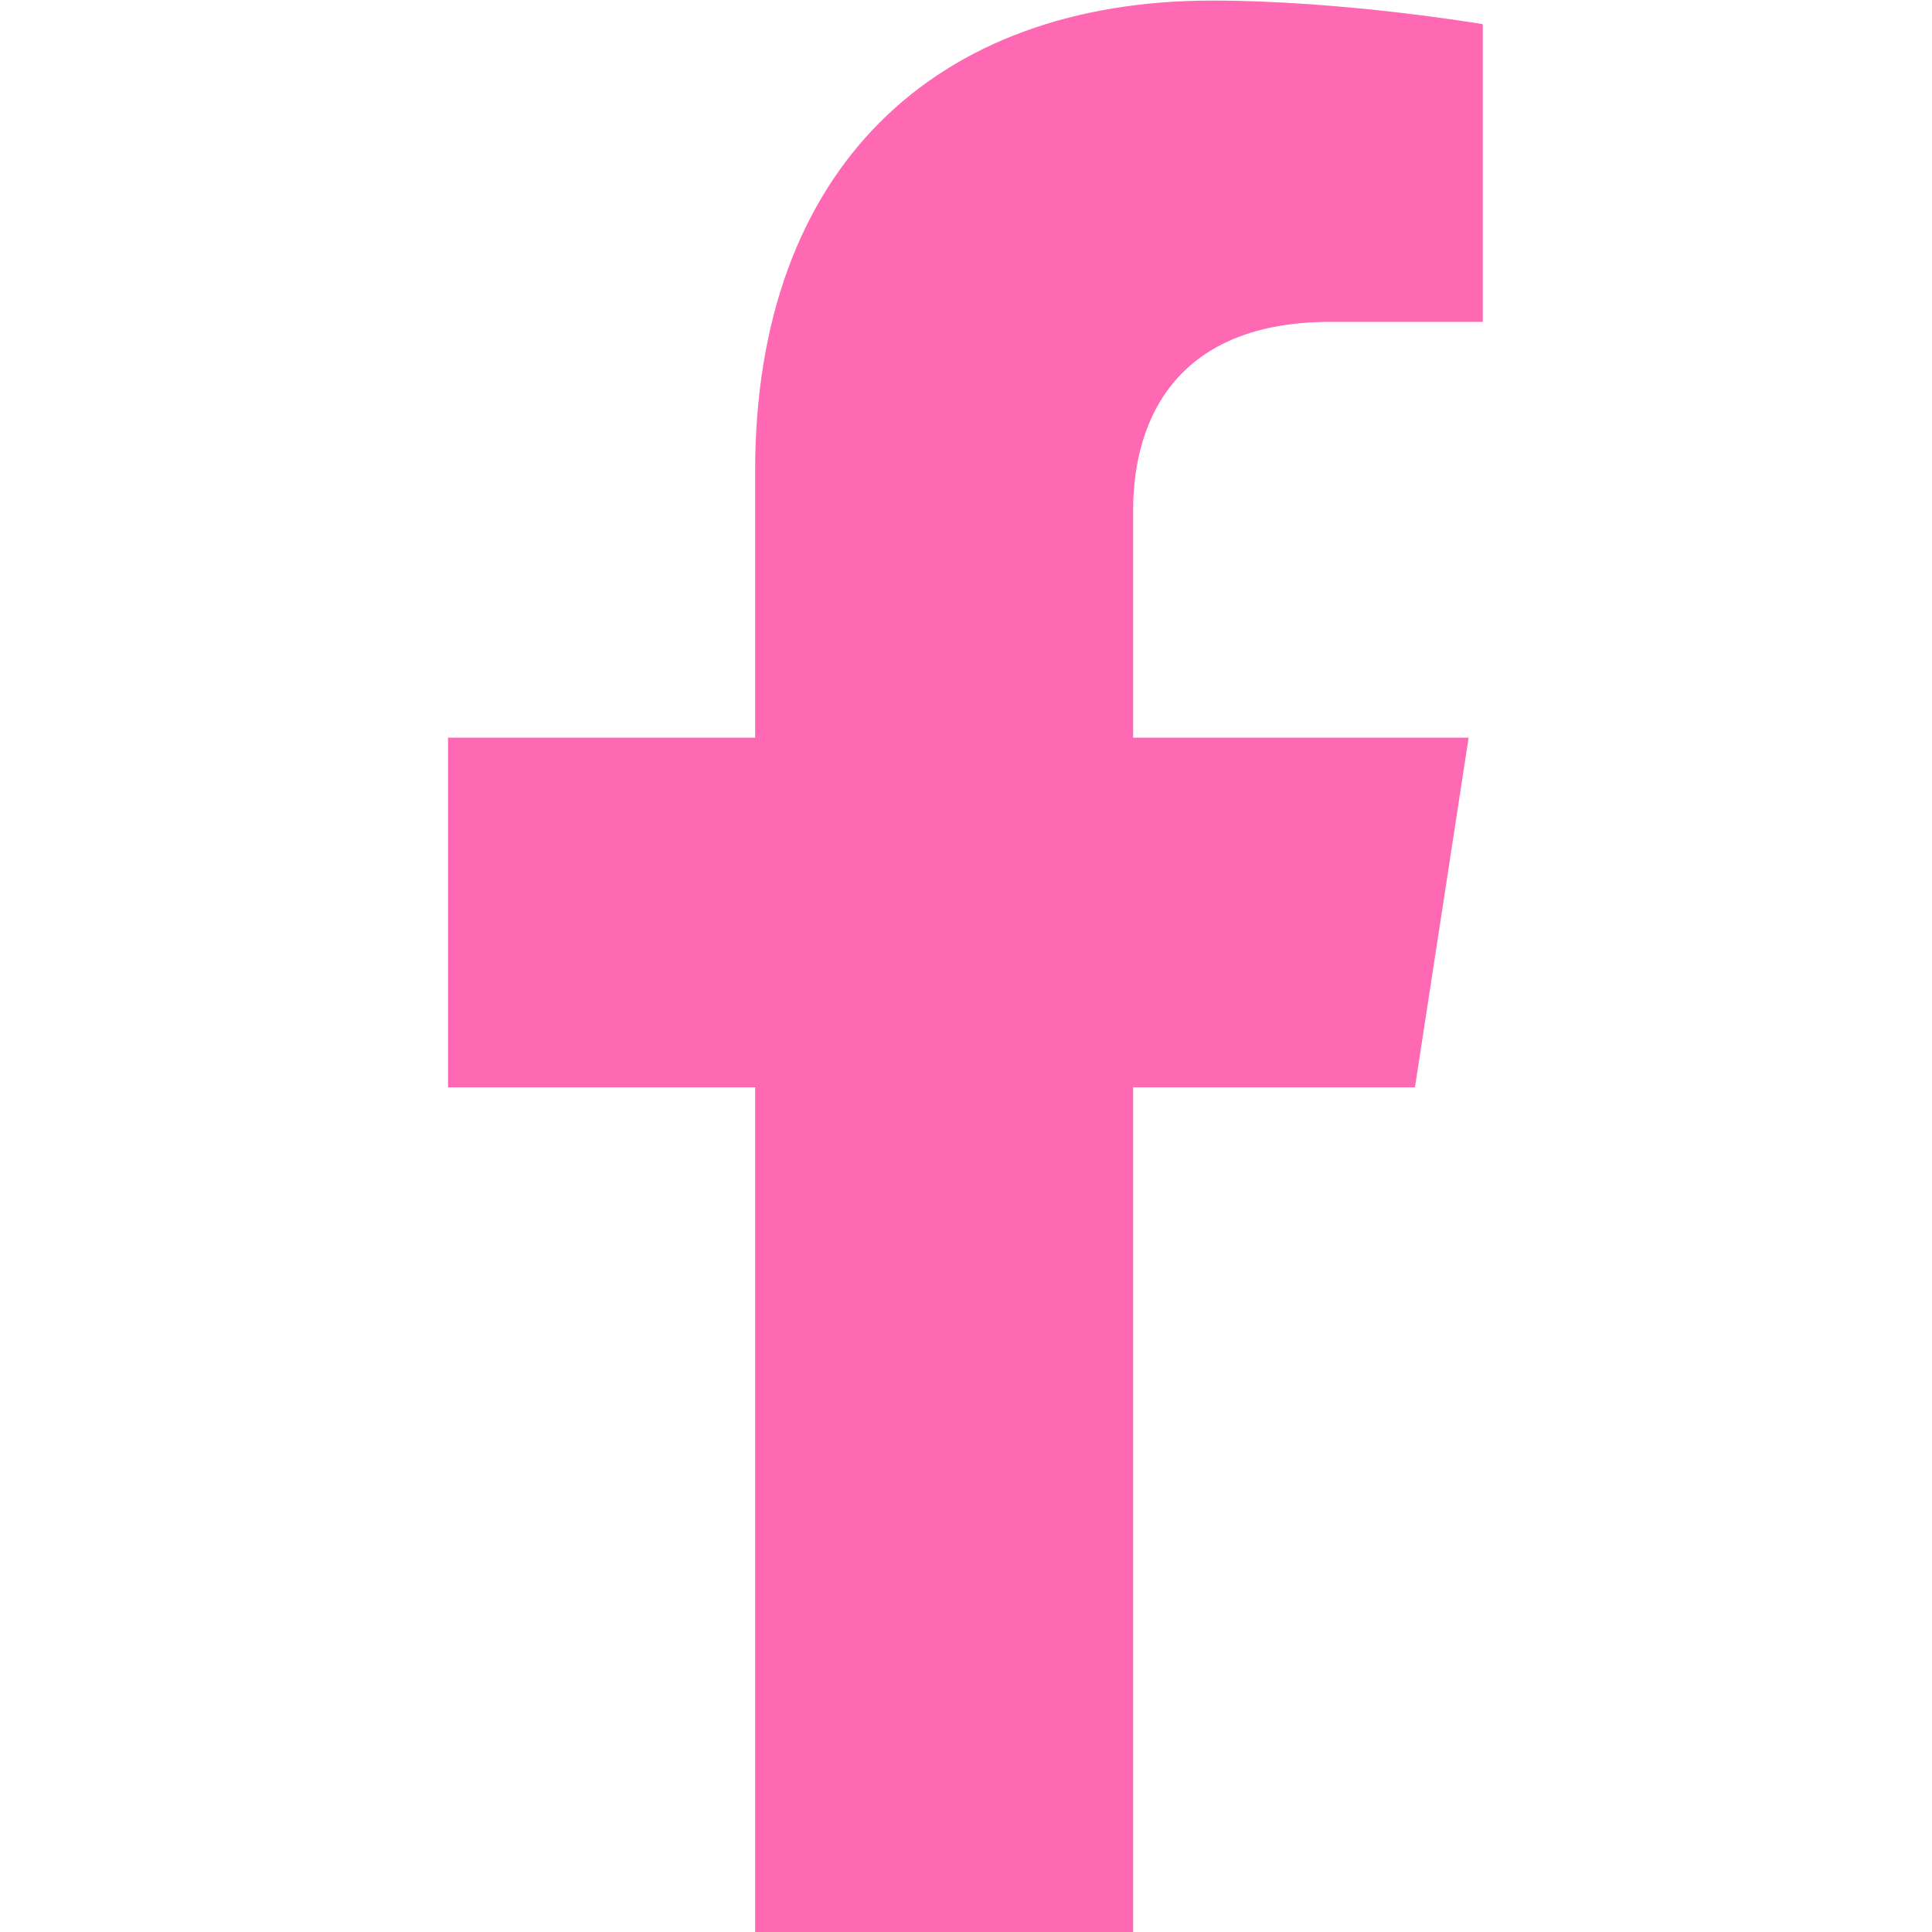
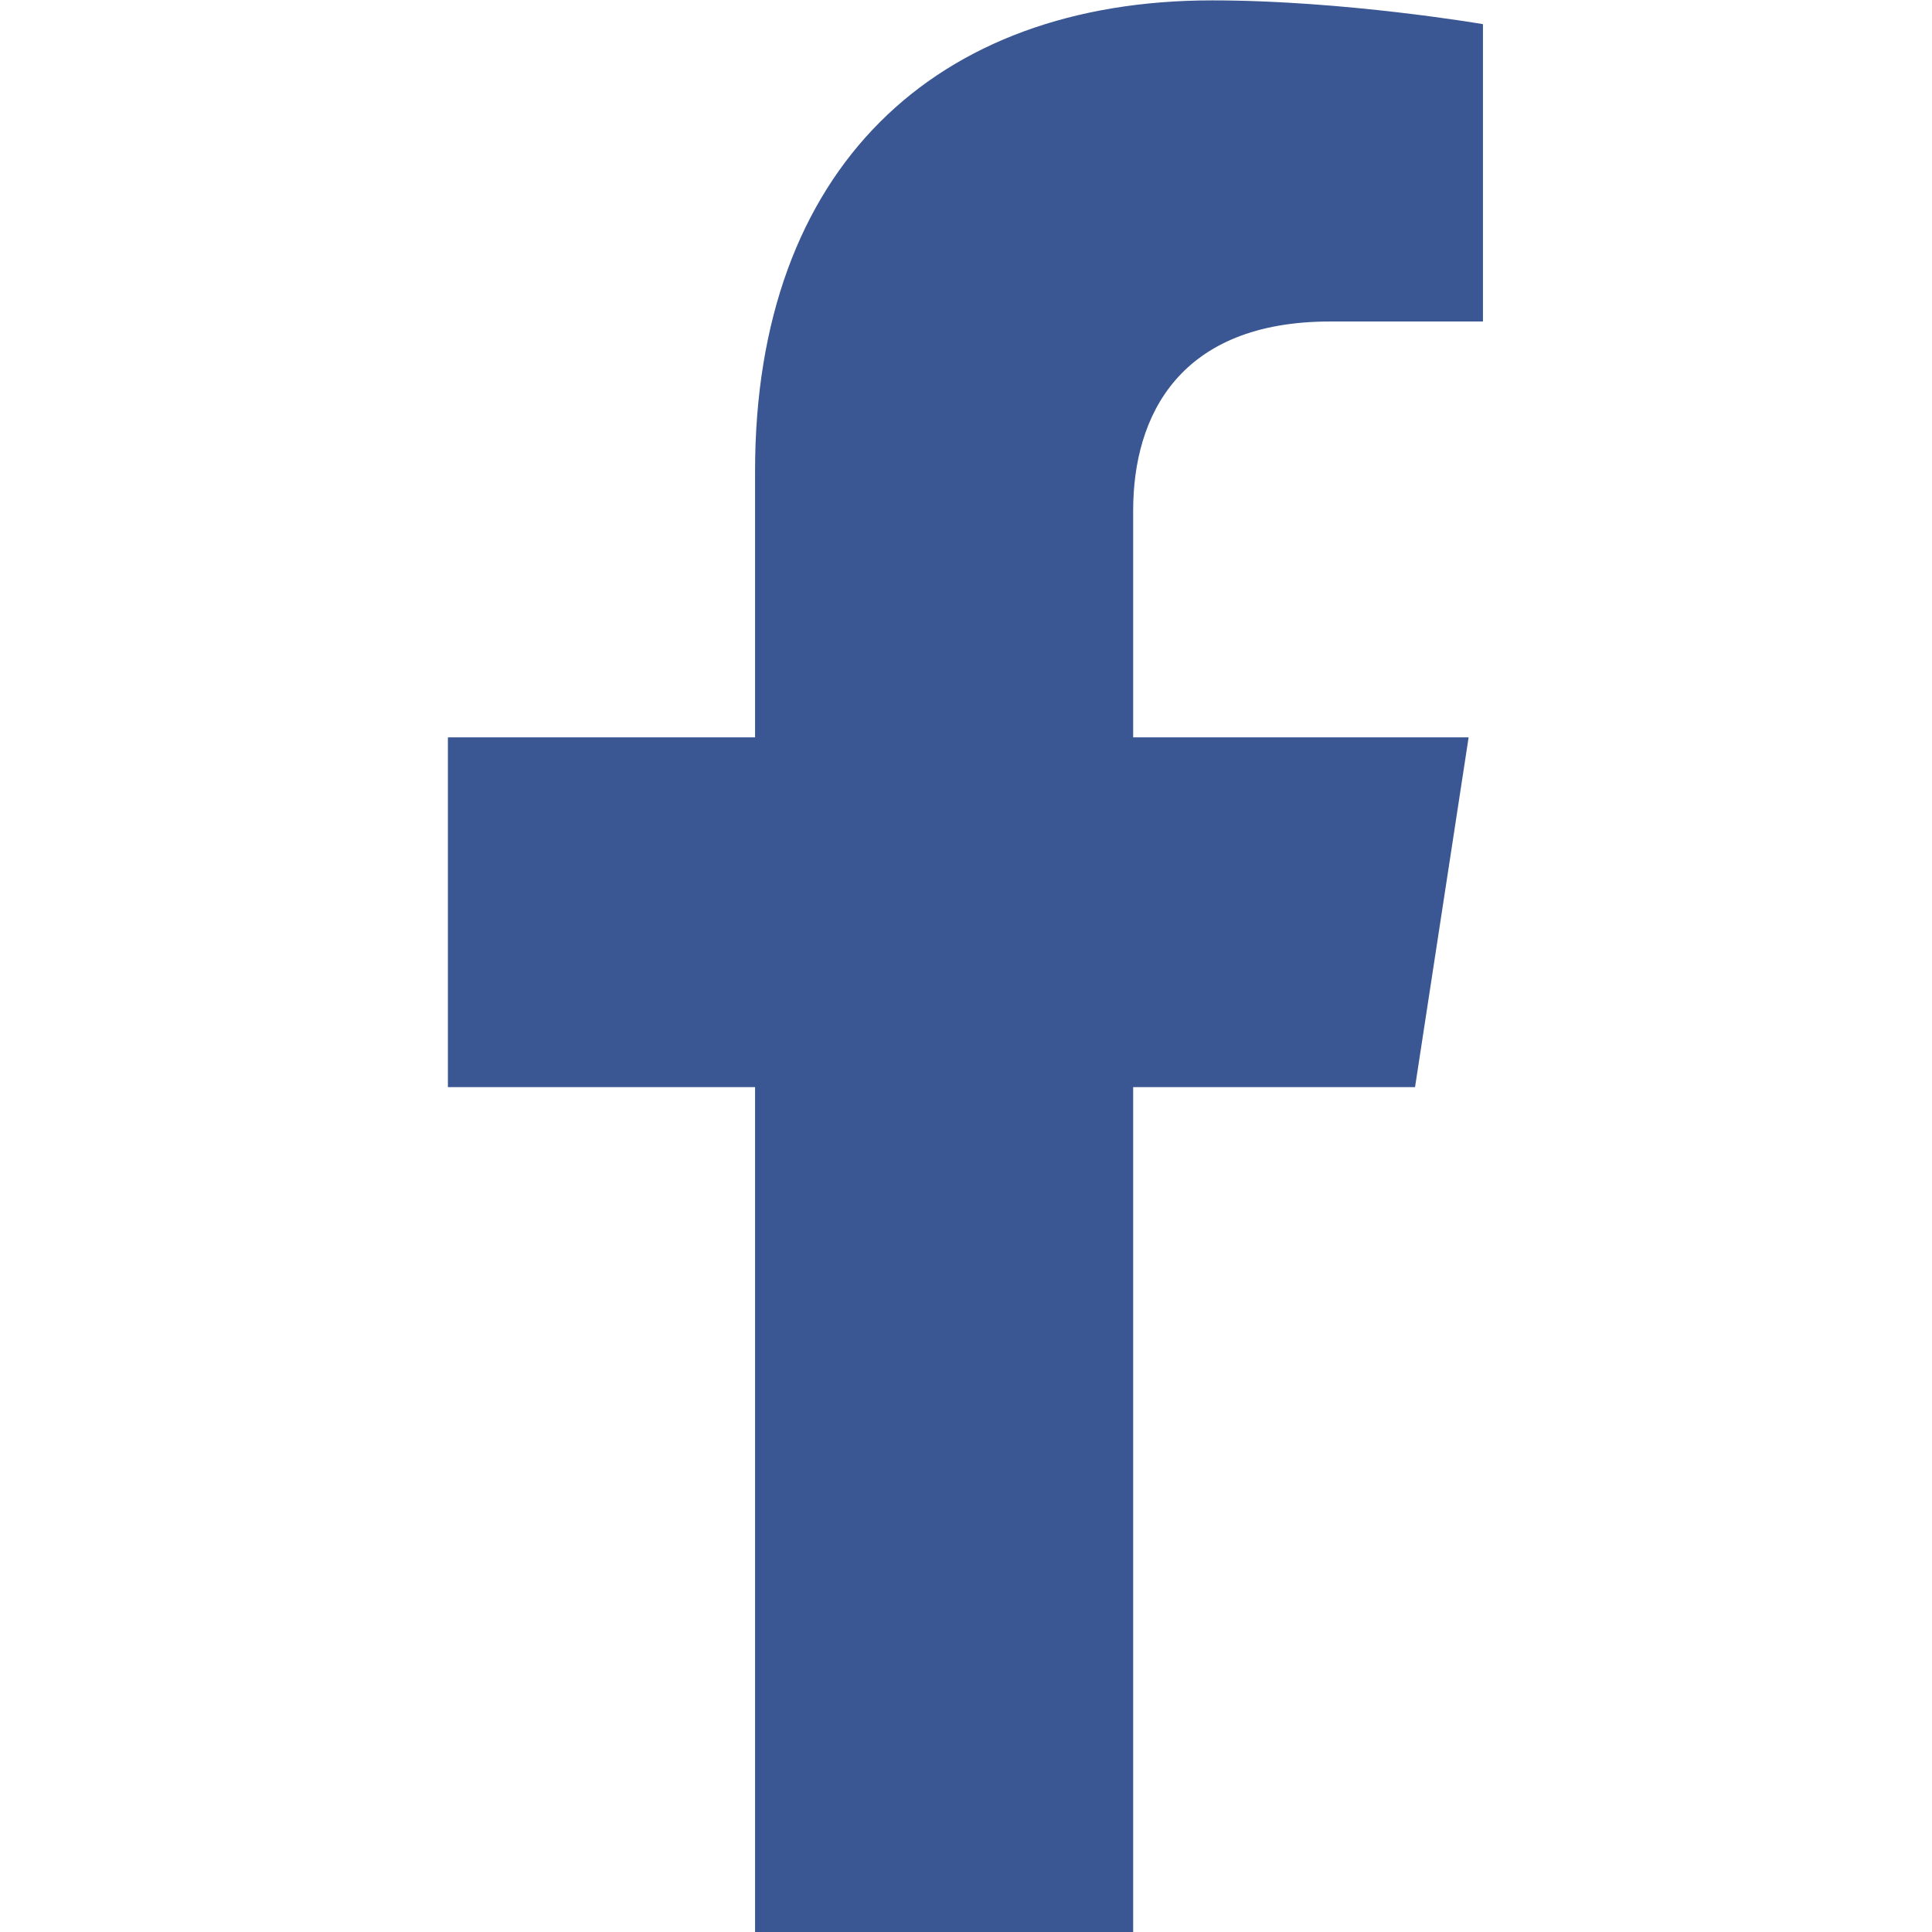
<svg xmlns="http://www.w3.org/2000/svg" version="1.1" id="Layer_1" x="0px" y="0px" viewBox="0 0 512 512" style="enable-background:new 0 0 512 512;" xml:space="preserve">
  <style type="text/css">
- 	.st0{fill:#FF69B4;}
+ 	.st0{fill:#3A5794;}
</style>
-   <path class="st0" d="M374.98,288.15l14.22-92.66h-88.91v-60.13c0-25.35,12.42-50.06,52.24-50.06h40.42V6.41  c0,0-36.68-6.26-71.75-6.26c-73.22,0-121.08,44.38-121.08,124.72v70.62h-81.39v92.66h81.39v224h100.17v-224H374.98z" />
-   <g>
- </g>
-   <g>
- </g>
-   <g>
- </g>
-   <g>
- </g>
-   <g>
- </g>
-   <g>
- </g>
-   <g>
- </g>
-   <g>
- </g>
-   <g>
- </g>
-   <g>
- </g>
-   <g>
- </g>
-   <g>
- </g>
-   <g>
- </g>
-   <g>
- </g>
-   <g>
- </g>
+   <path class="st0" d="M375,288.1l14.2-92.7h-88.9v-60.1c0-25.3,12.4-50.1,52.2-50.1H393V6.4c0,0-36.7-6.3-71.8-6.3  c-73.2,0-121.1,44.4-121.1,124.7v70.6h-81.4v92.7h81.4v224h100.2v-224L375,288.1L375,288.1z" />
</svg>
